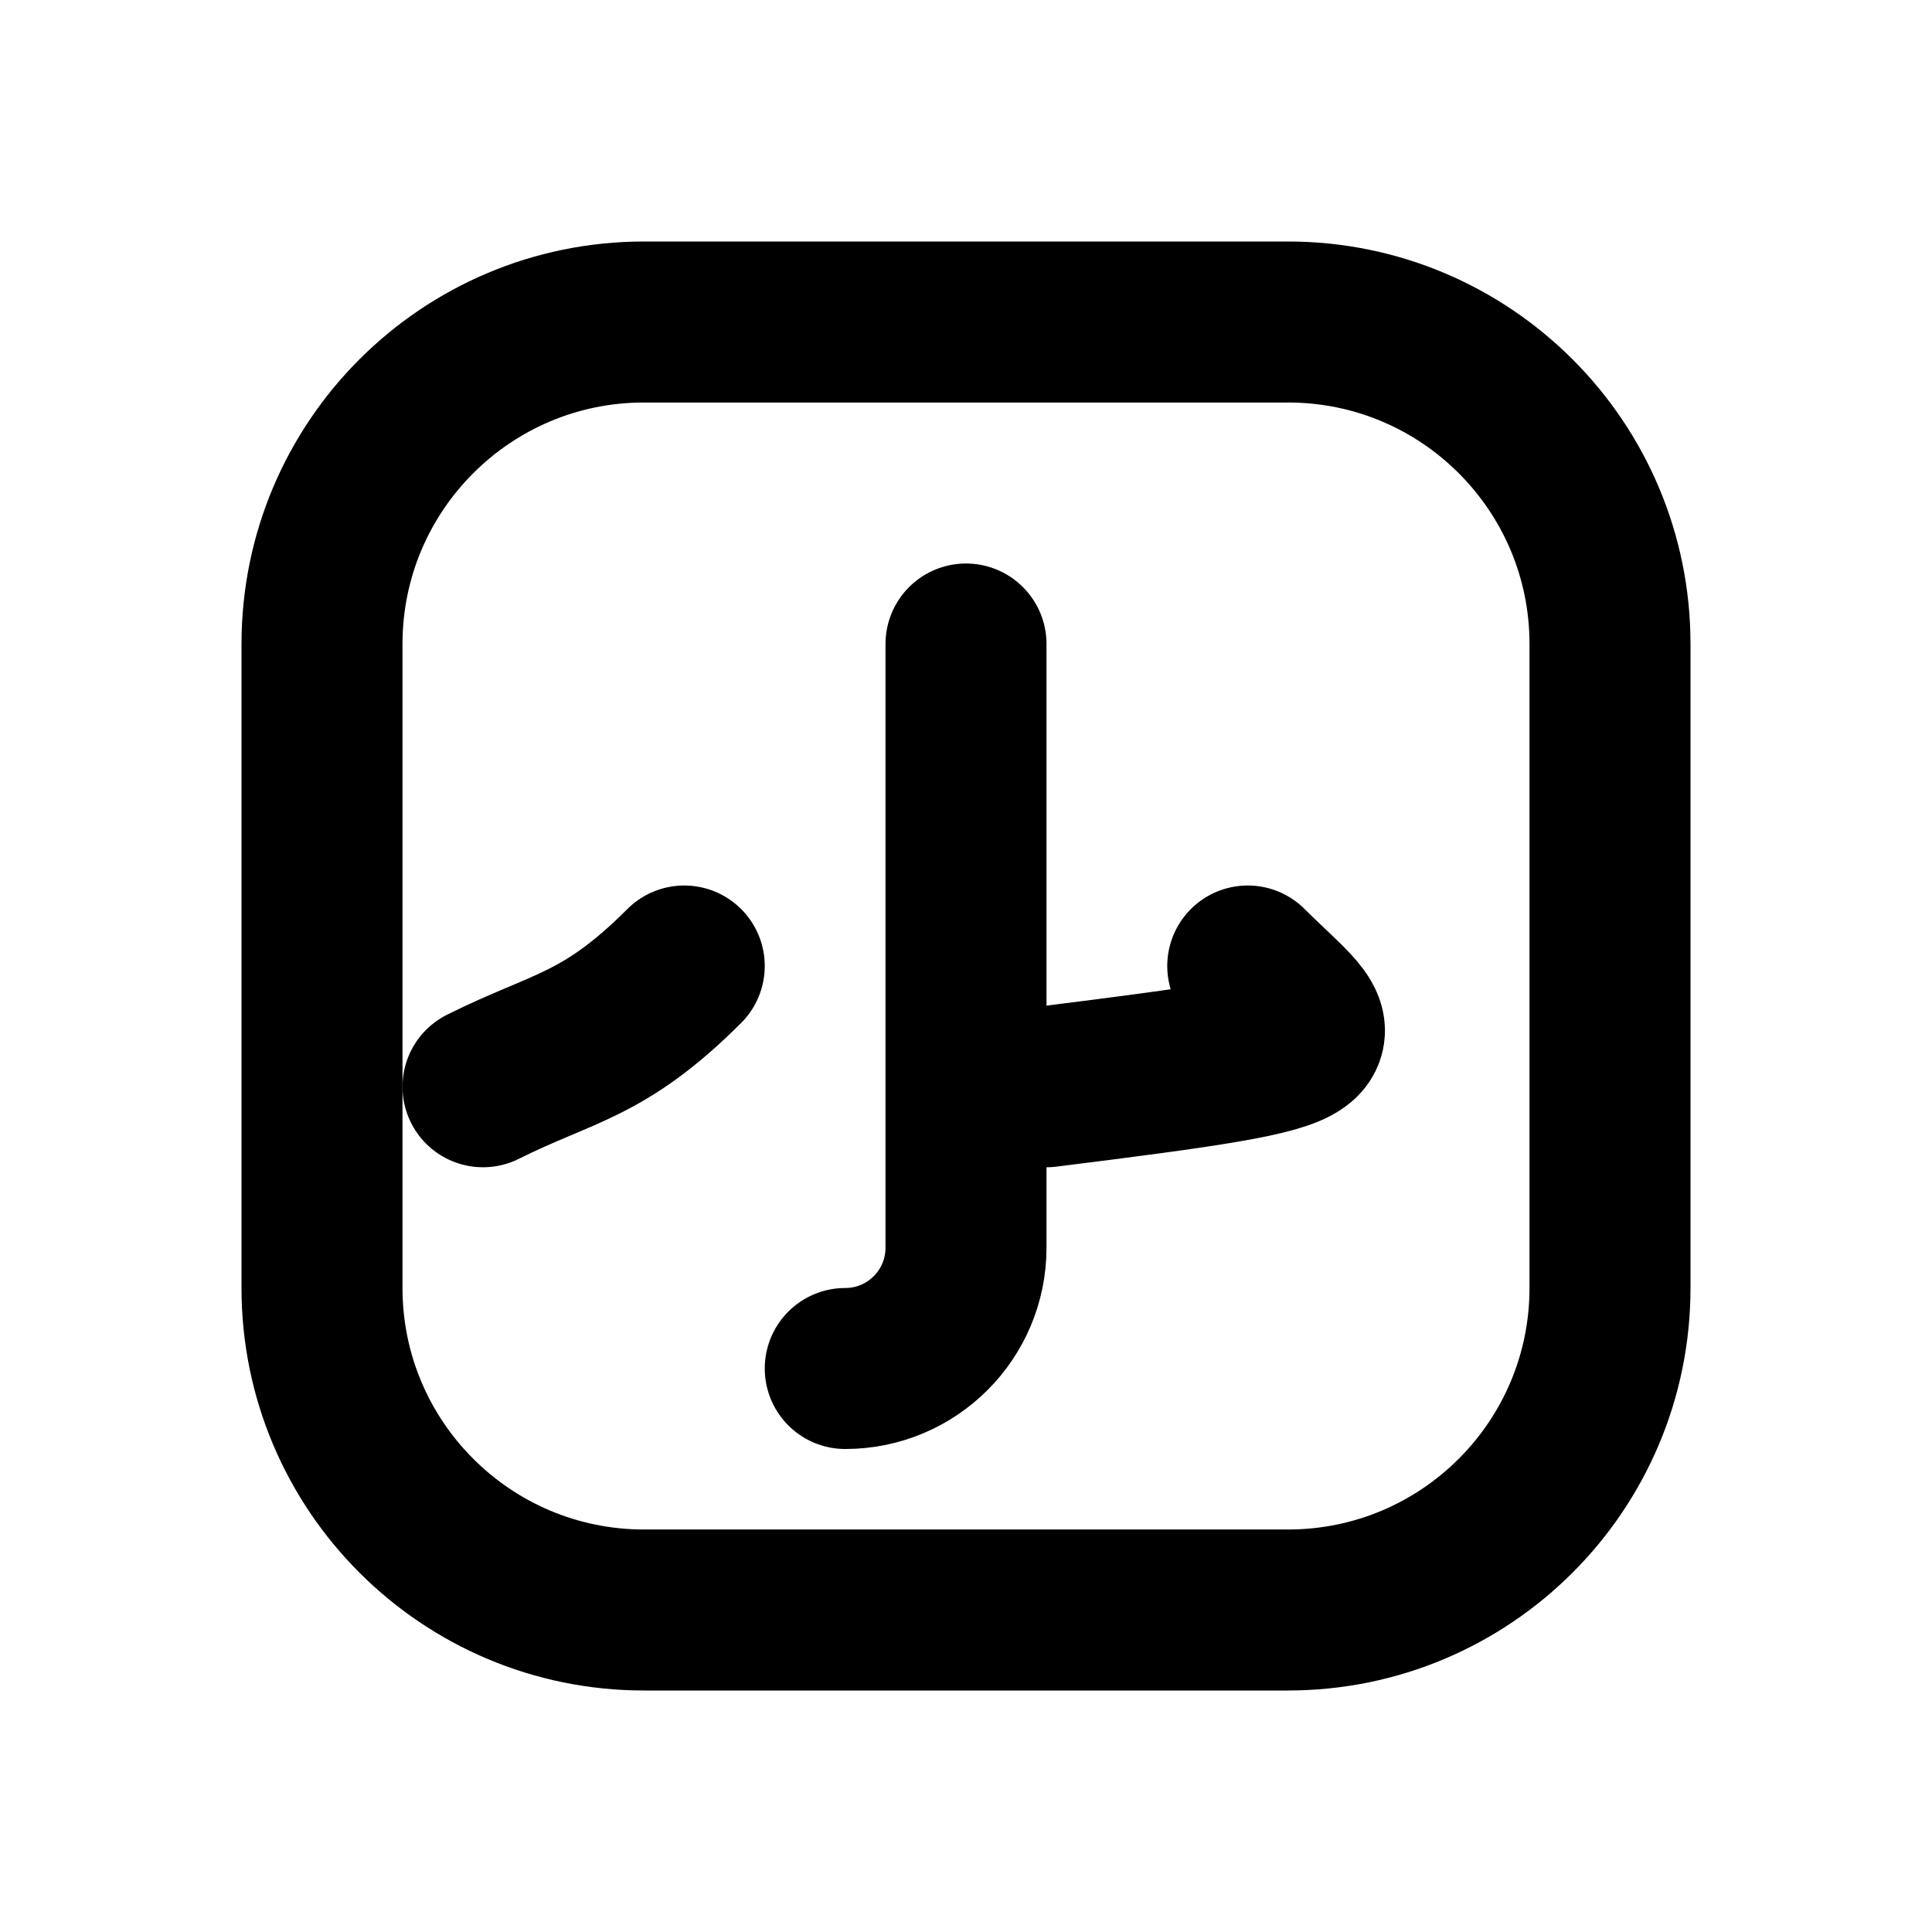
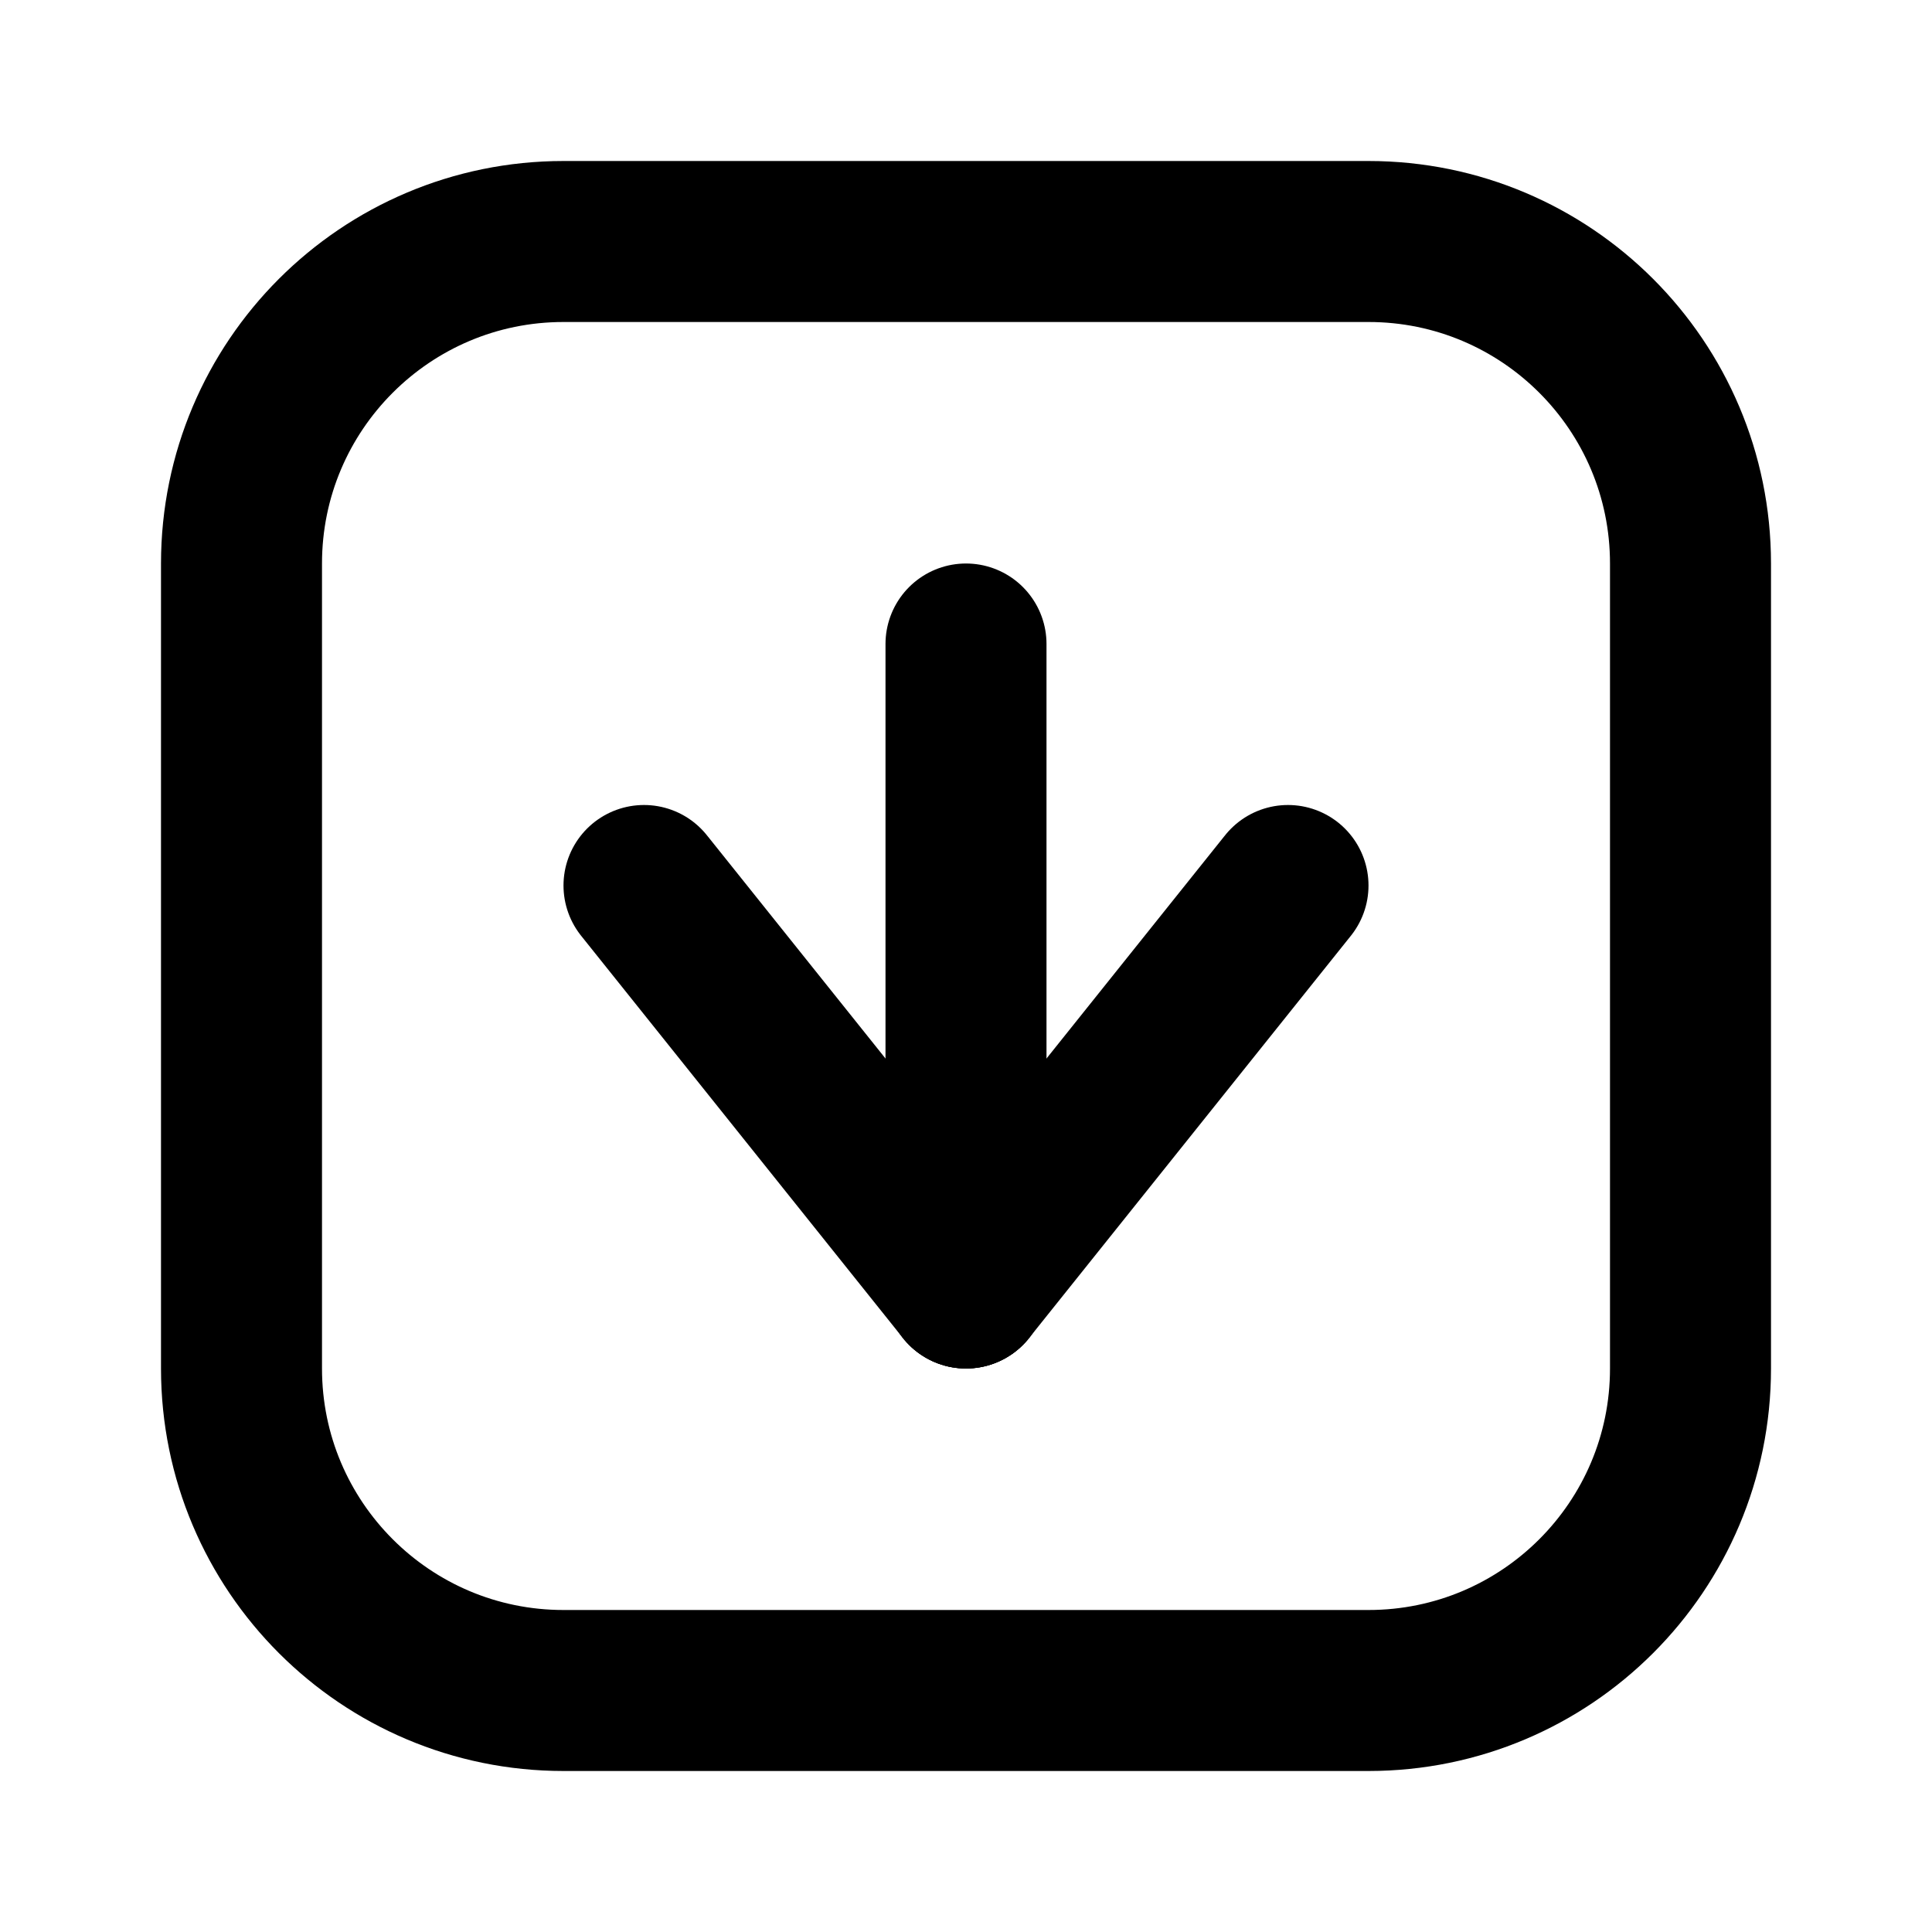
<svg xmlns="http://www.w3.org/2000/svg" width="24" height="24" viewBox="0 0 24 24" fill="none" stroke="currentColor" stroke-width="2" stroke-linecap="round" stroke-linejoin="round" class="icon icon-tabler icons-tabler-outline icon-tabler-brand-xiaohongshu">
  <path stroke="none" d="M0 0h24v24H0z" fill="none" />
-   <rect x="4" y="4" width="16" height="16" rx="4" />
-   <path d="M12 8v7.5a1.5 1.5 0 0 1 -1.5 1.5" />
-   <path d="M8.5 12c-1 1 -1.5 1 -2.5 1.5" />
-   <path d="M15.5 12c1 1 1.5 1 -2.5 1.5" />
+   <rect x="3" y="3" width="18" height="18" rx="4" />
+   <path d="M12 8v8" />
+   <path d="M8 11l4 5" />
+   <path d="M16 11l-4 5" />
</svg>
